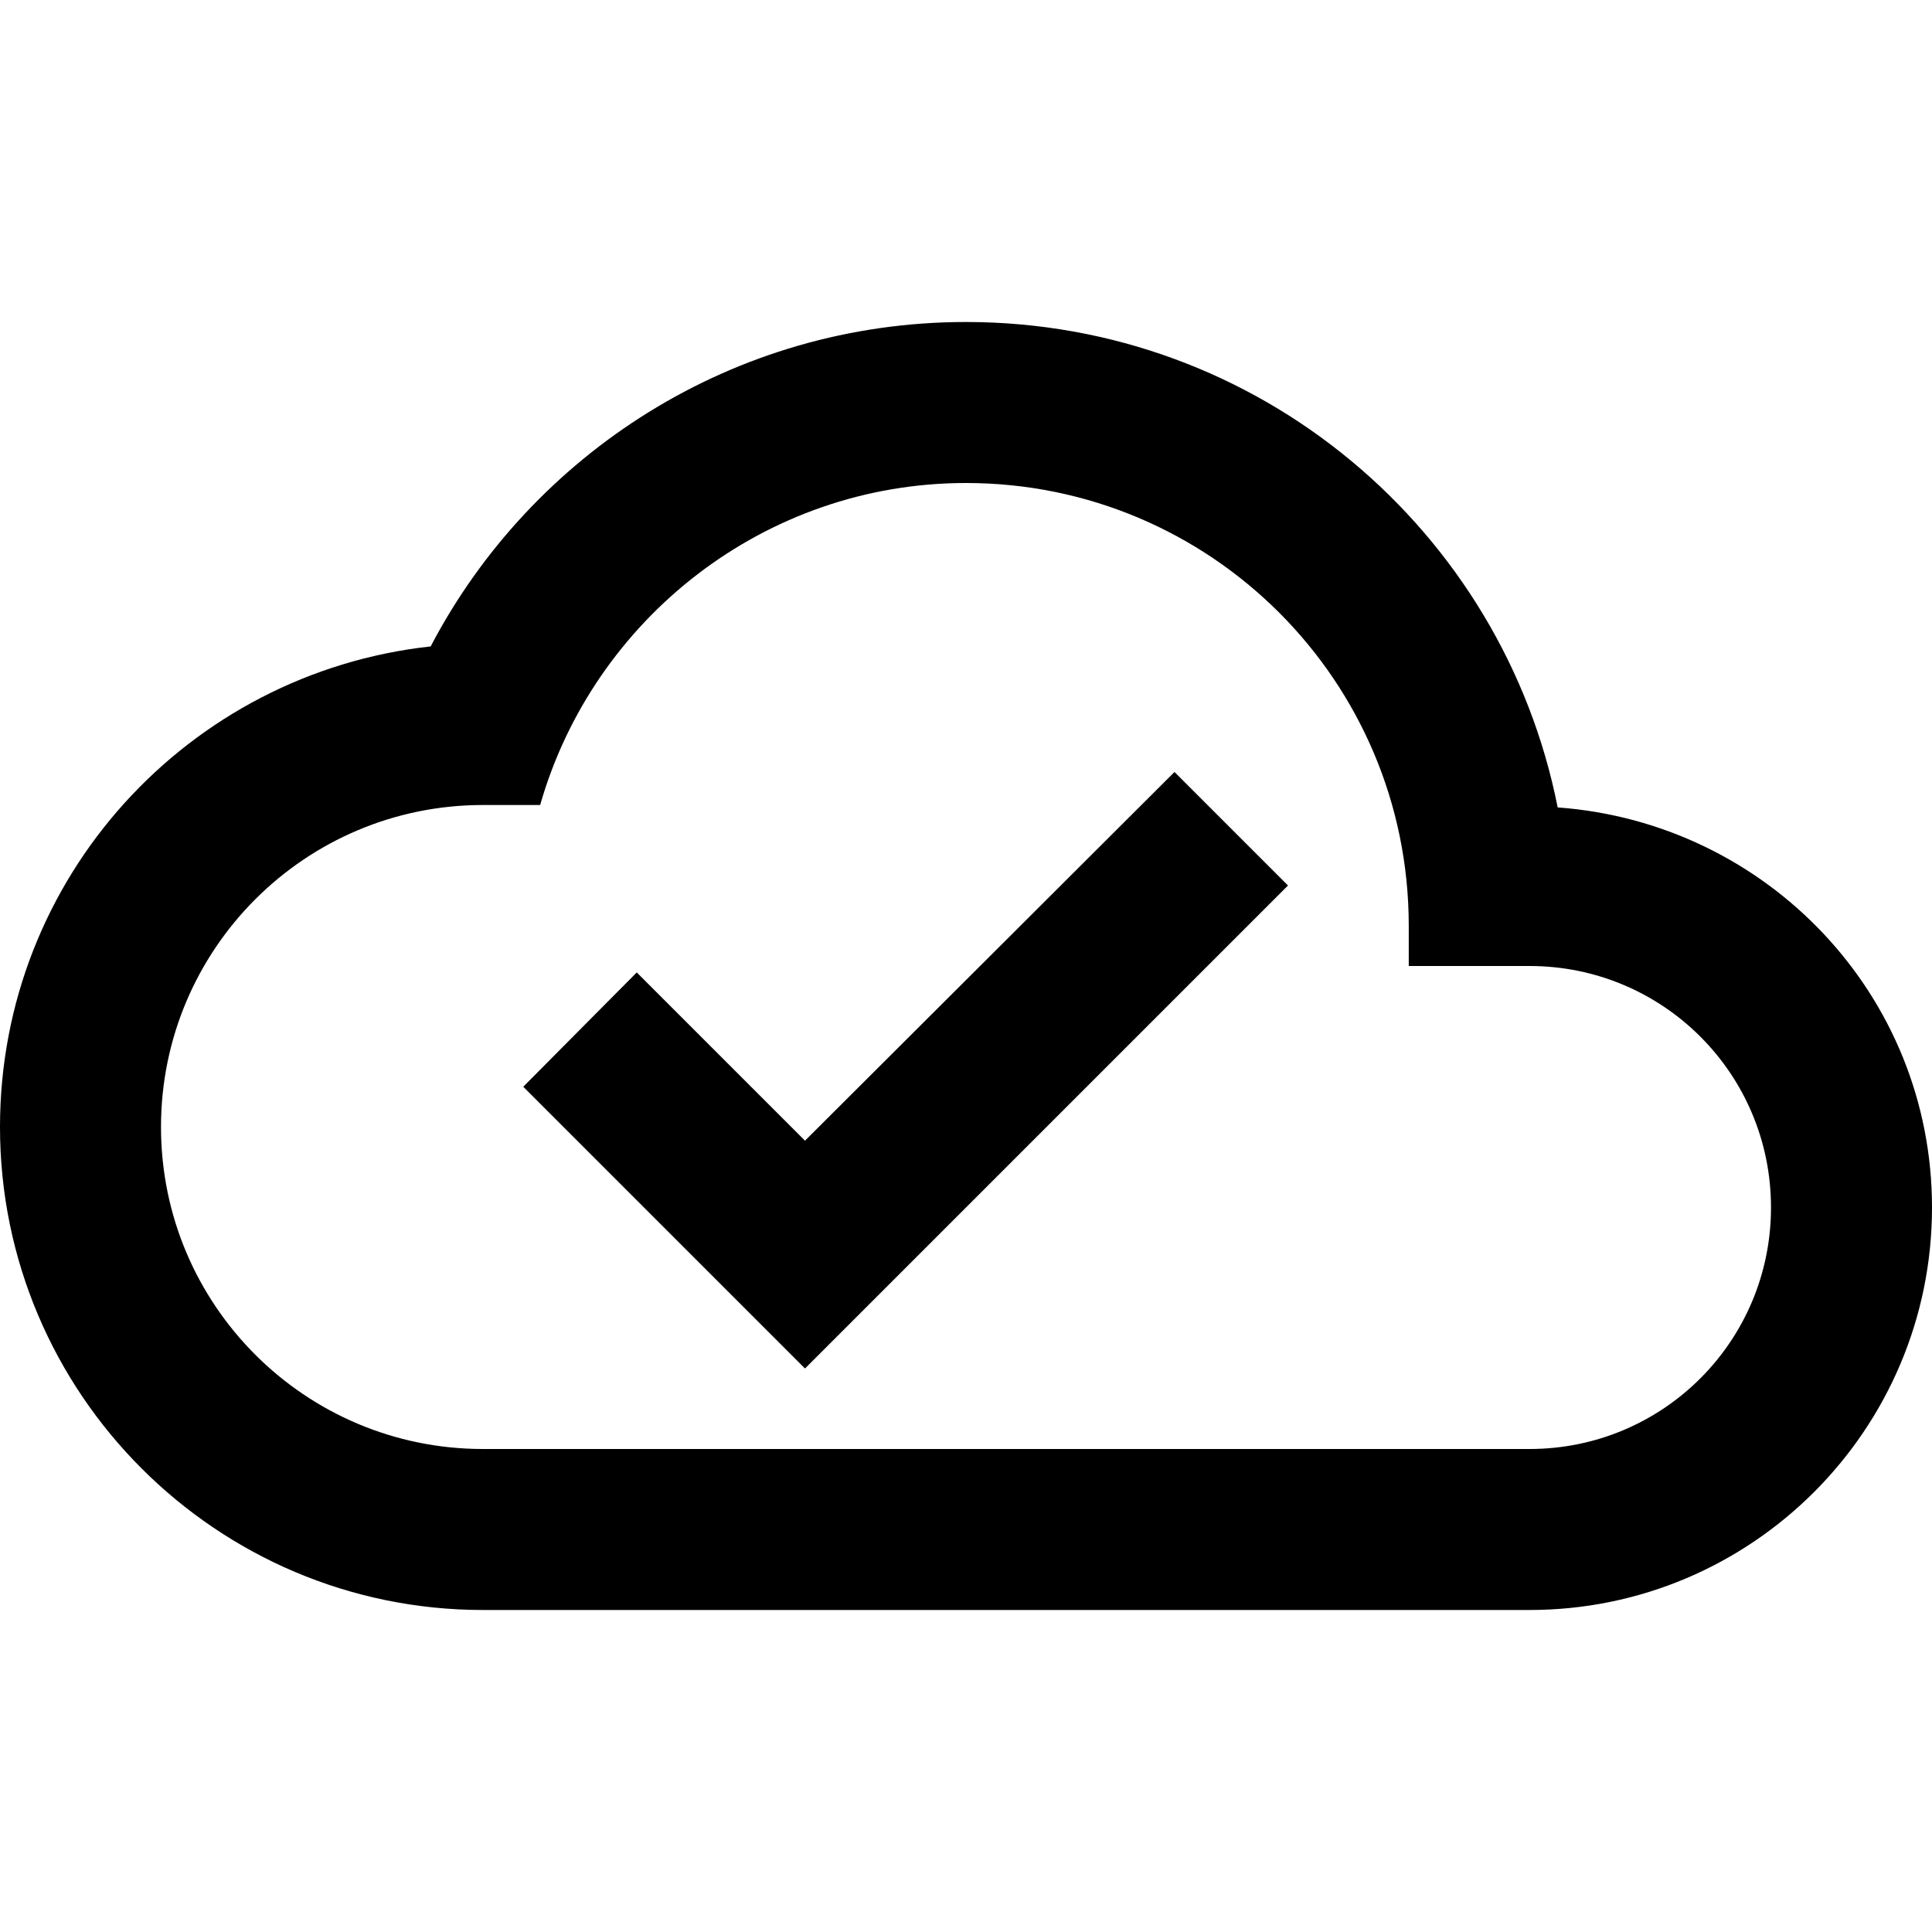
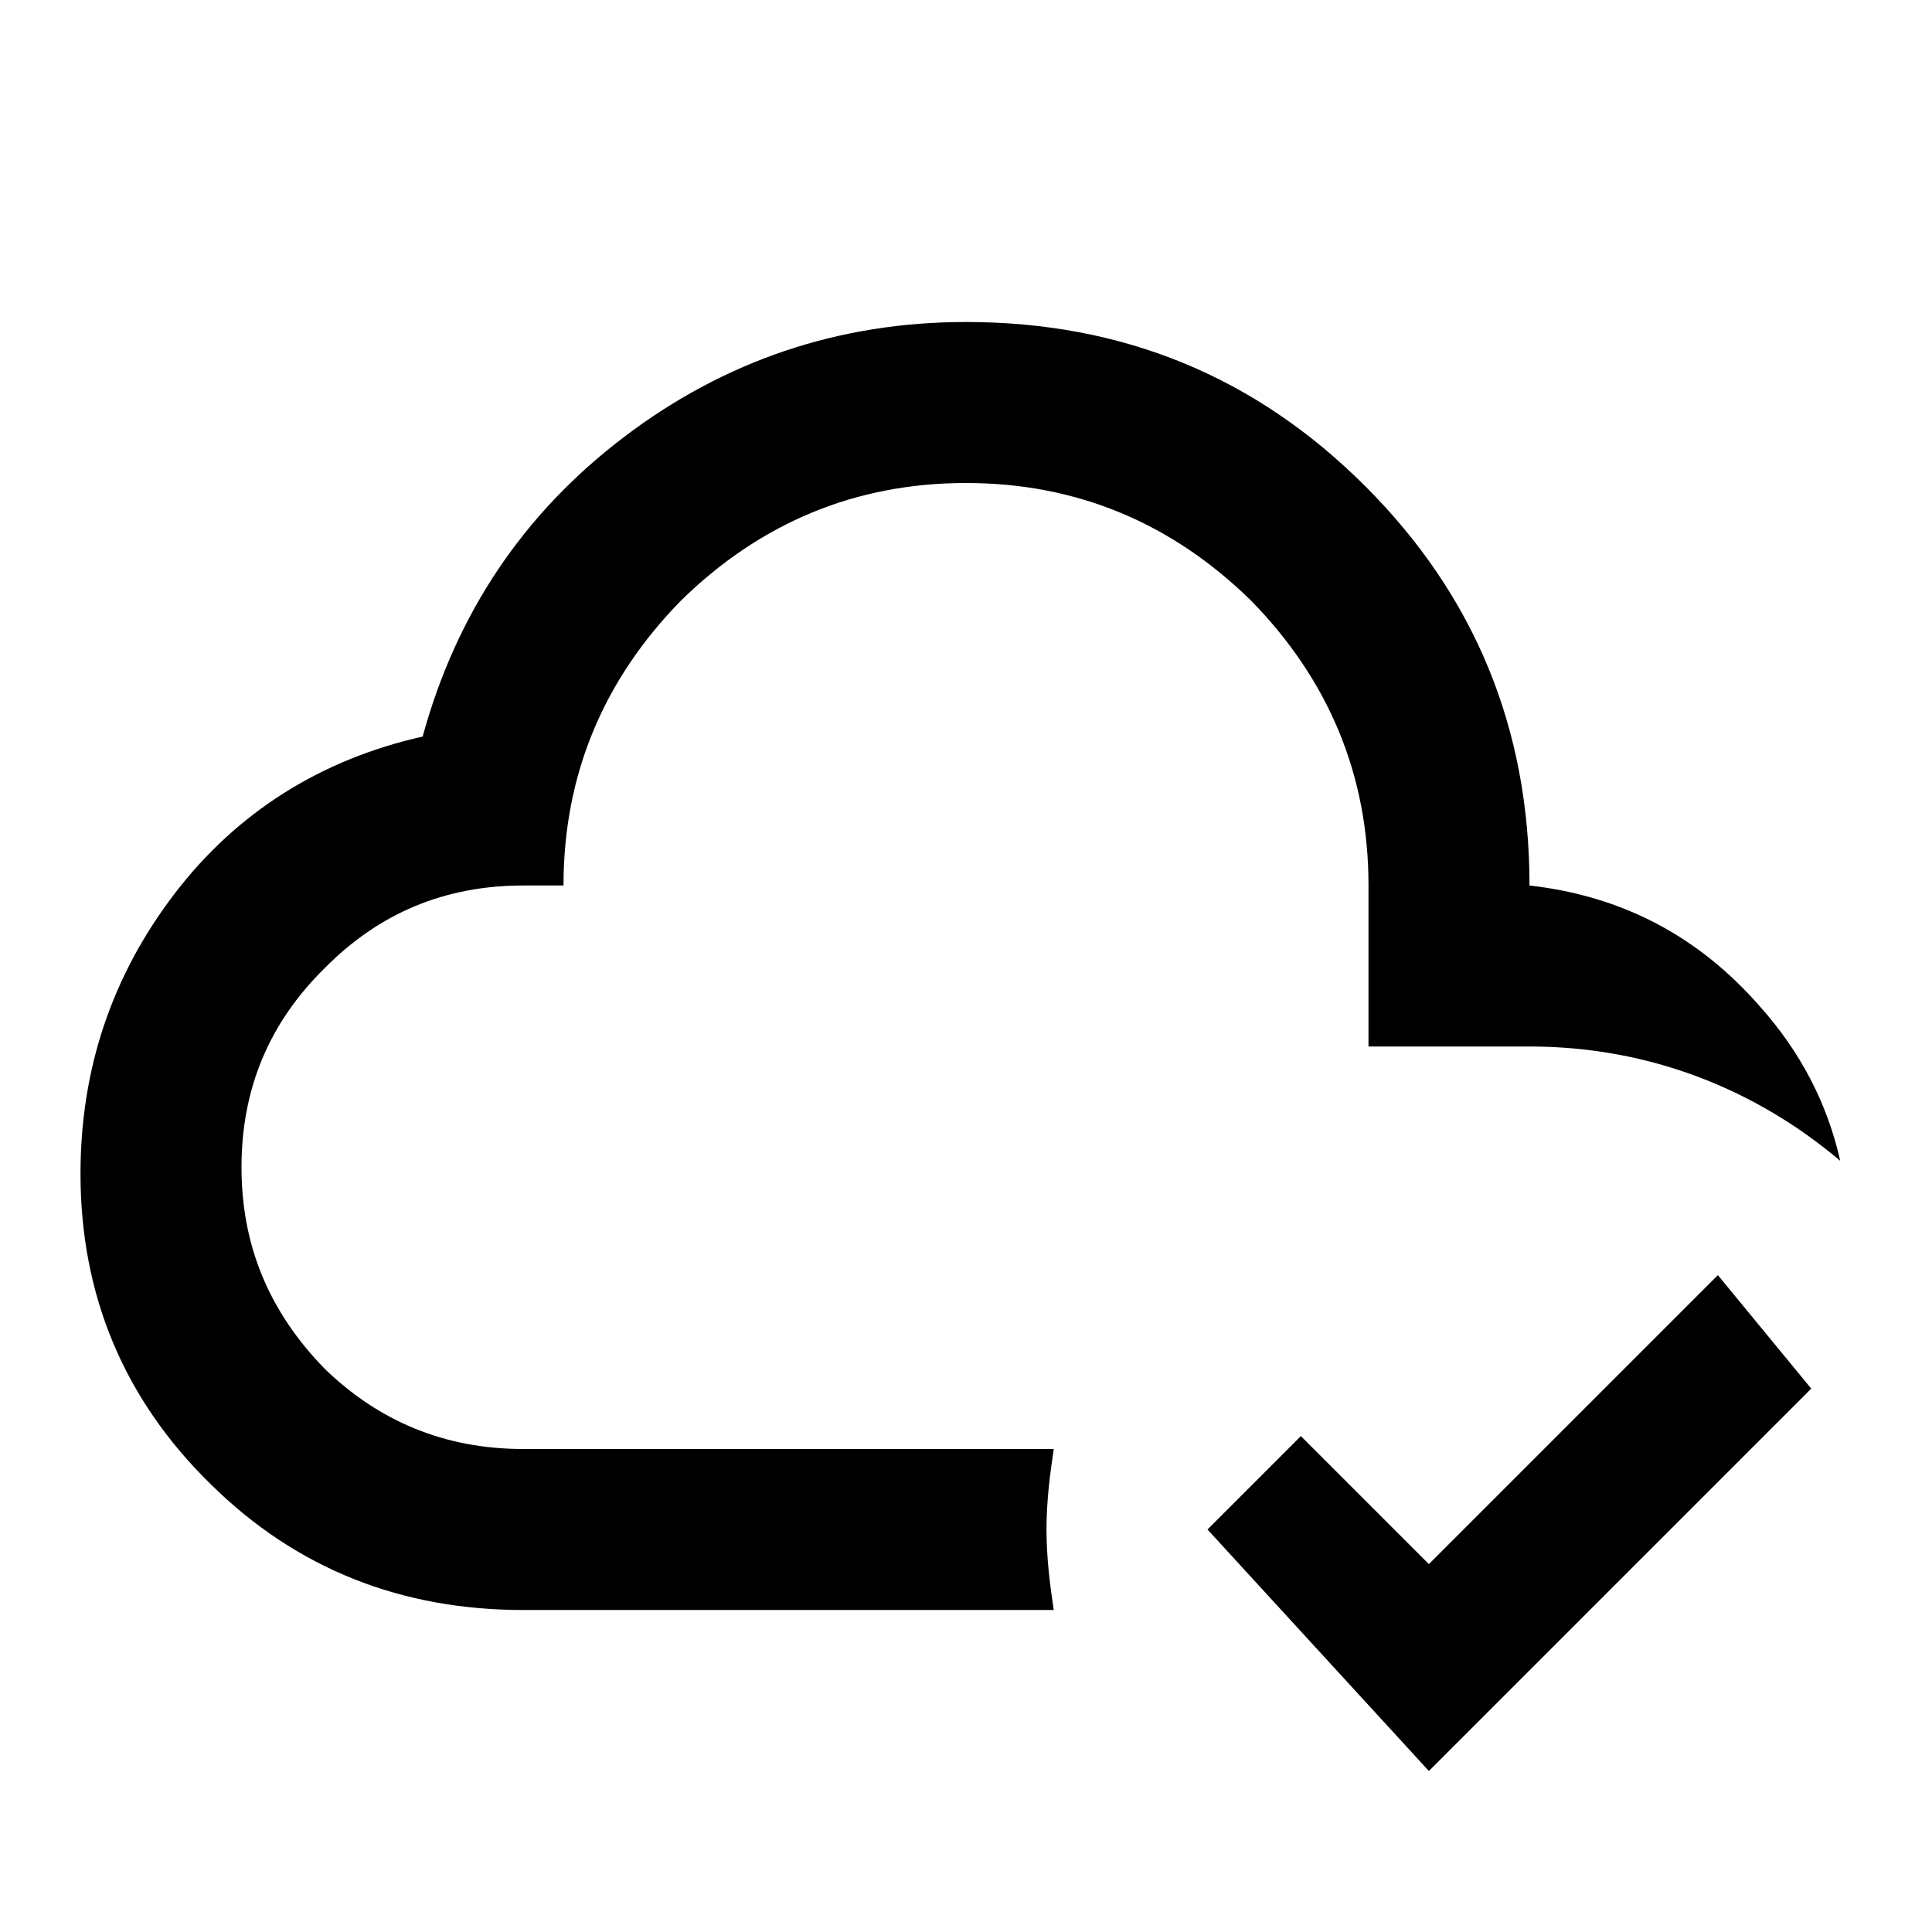
<svg xmlns="http://www.w3.org/2000/svg" viewBox="0 0 24 24">
-   <path d="M19 18H6C3.79 18 2 16.21 2 14S3.79 10 6 10H6.71C7.37 7.69 9.5 6 12 6C15.04 6 17.5 8.46 17.5 11.5V12H19C20.66 12 22 13.34 22 15S20.66 18 19 18M19.35 10.03C18.67 6.59 15.64 4 12 4C9.11 4 6.6 5.64 5.35 8.03C2.34 8.36 0 10.9 0 14C0 17.31 2.69 20 6 20H19C21.76 20 24 17.76 24 15C24 12.36 21.95 10.22 19.35 10.03M10 17L6.5 13.5L7.91 12.08L10 14.17L14.59 9.59L16 11" />
+   <path d="M13 19C13 19.34 13.04 19.67 13.09 20H6.5C5 20 3.69 19.5 2.61 18.43C1.54 17.38 1 16.09 1 14.58C1 13.28 1.39 12.12 2.17 11.1S4 9.43 5.25 9.15C5.67 7.62 6.5 6.38 7.75 5.43S10.42 4 12 4C13.95 4 15.6 4.68 16.96 6.04C18.32 7.4 19 9.05 19 11C20.15 11.13 21.1 11.63 21.86 12.5C22.37 13.07 22.7 13.71 22.86 14.42C21.82 13.54 20.5 13 19 13C18.89 13 18.79 13 18.68 13C18.62 13 18.56 13 18.5 13H17V11C17 9.62 16.5 8.44 15.54 7.46C14.56 6.5 13.38 6 12 6S9.44 6.5 8.46 7.46C7.5 8.44 7 9.62 7 11H6.5C5.53 11 4.71 11.34 4.03 12.03C3.34 12.71 3 13.53 3 14.5S3.34 16.29 4.03 17C4.71 17.66 5.53 18 6.5 18H13.09C13.04 18.33 13 18.66 13 19M17.75 19.43L16.16 17.84L15 19L17.75 22L22.5 17.25L21.34 15.84L17.75 19.43Z" />
</svg>
